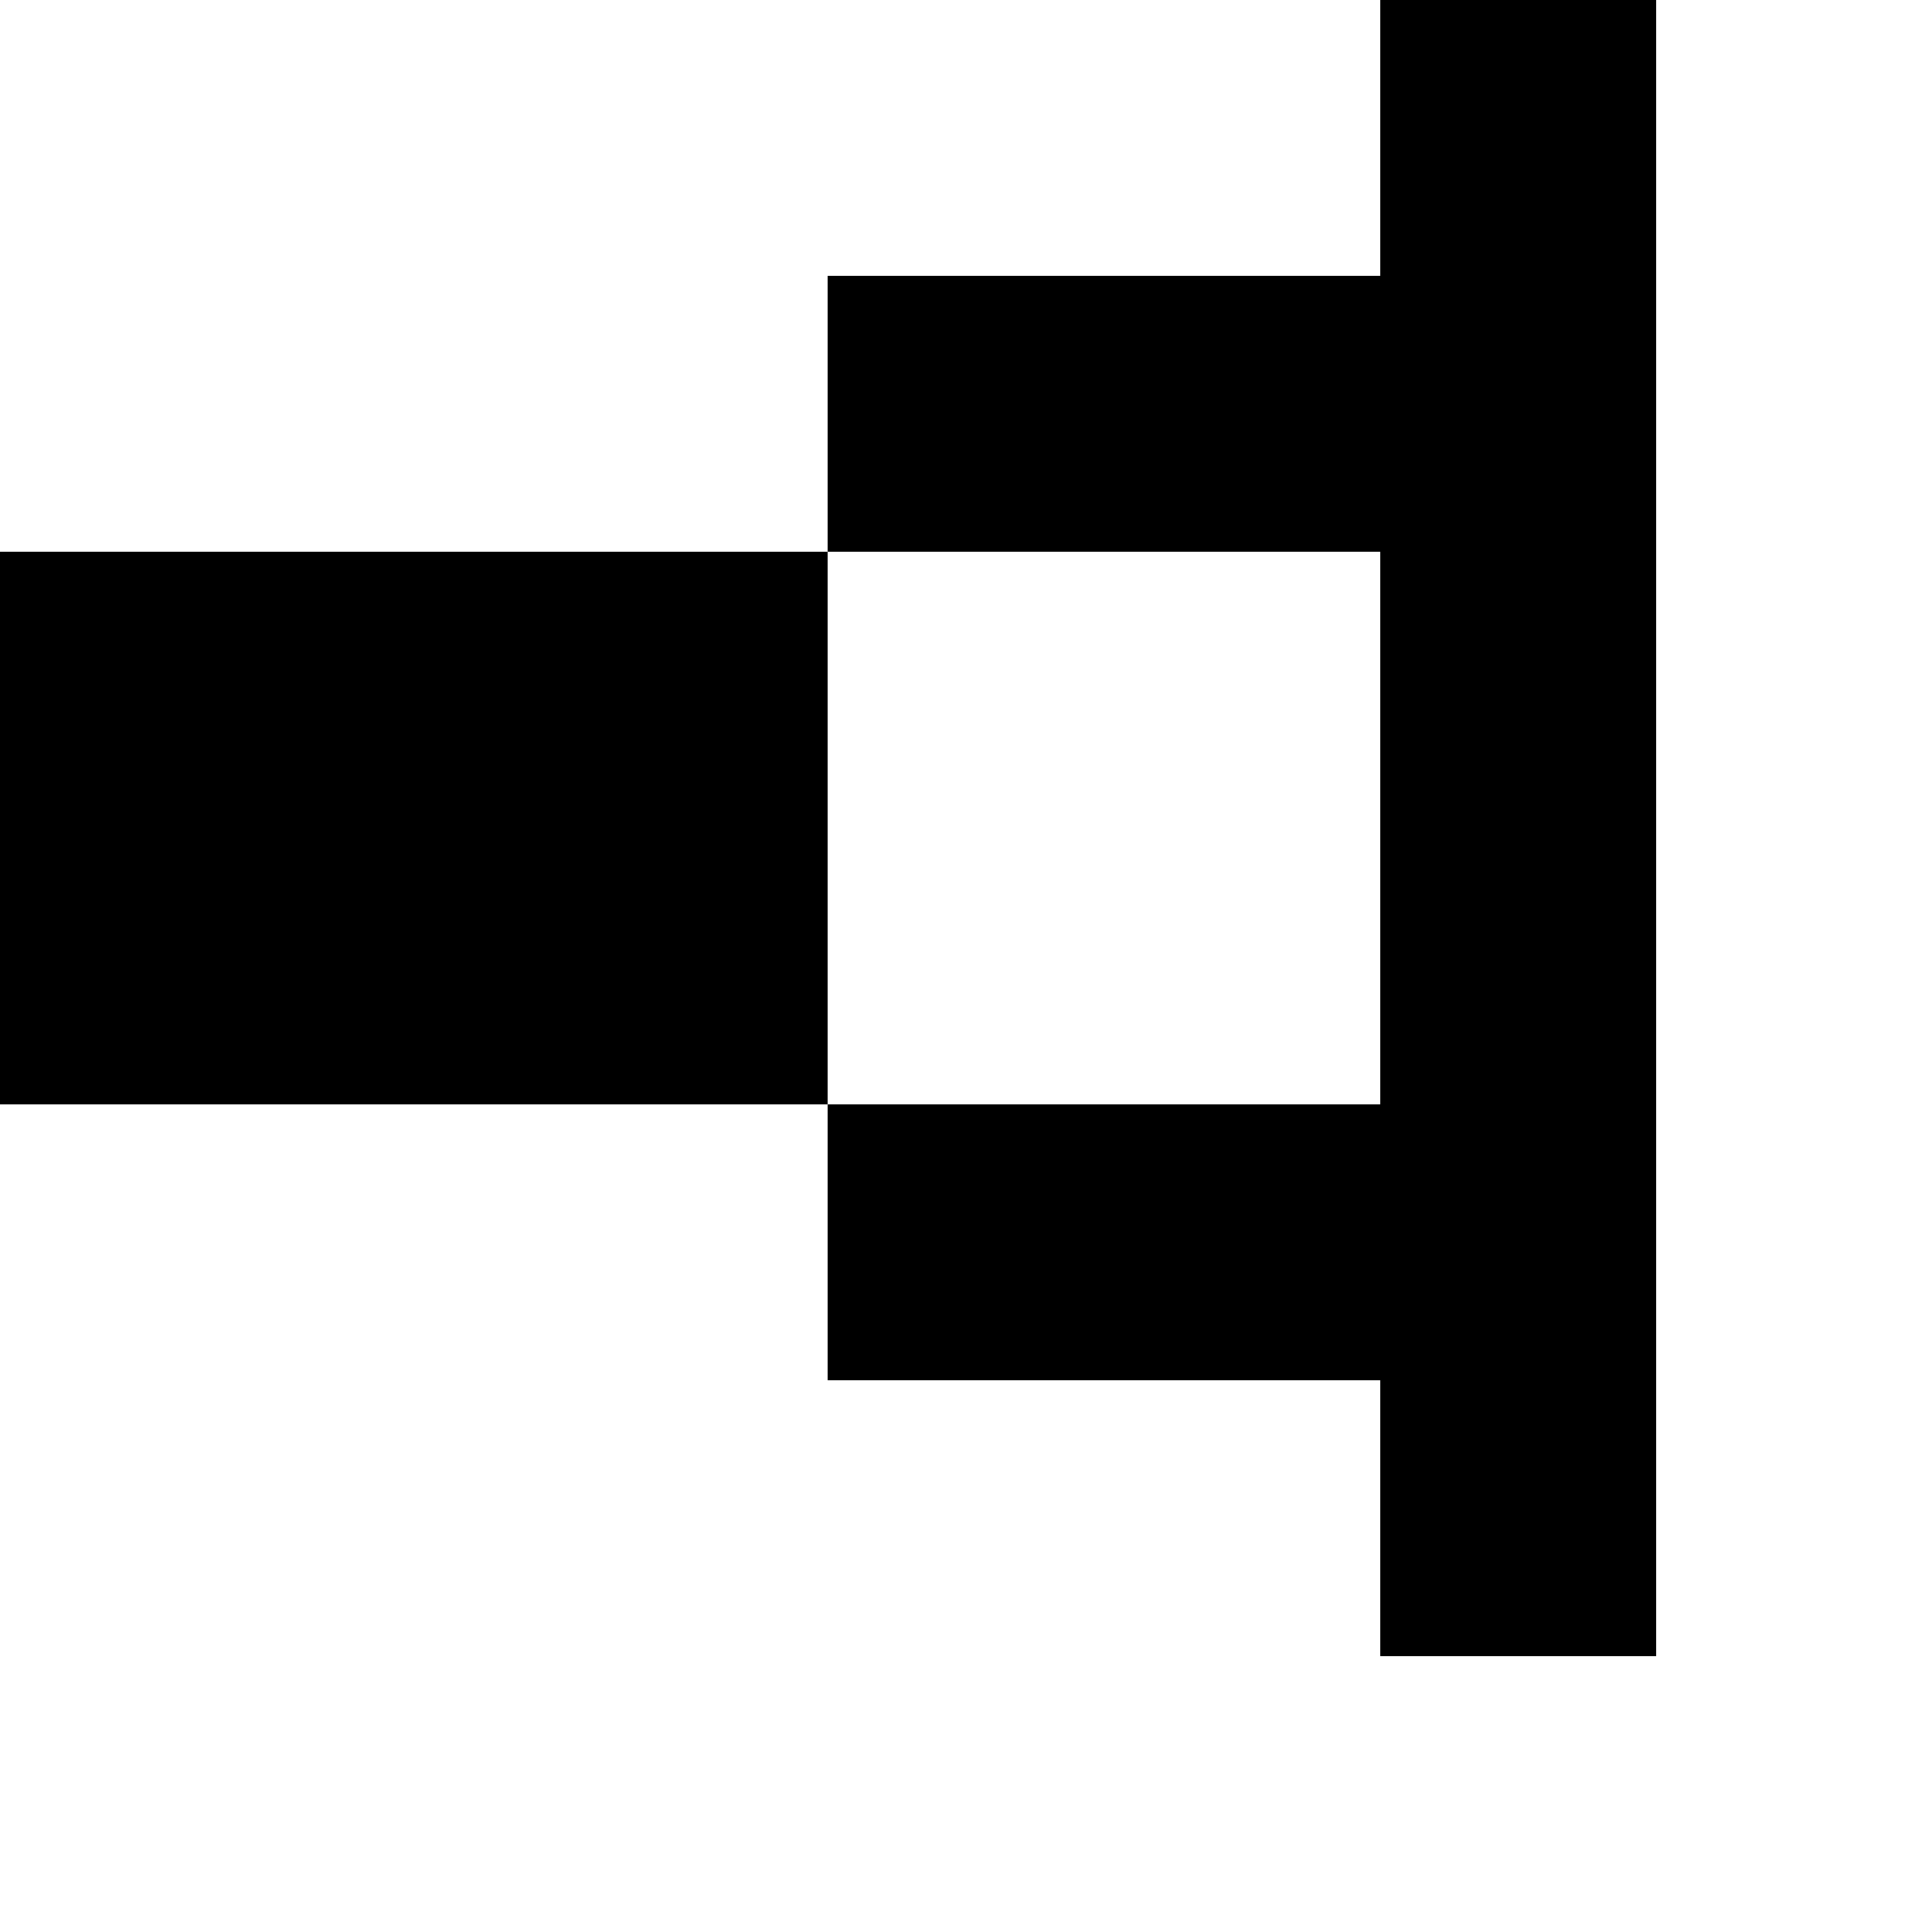
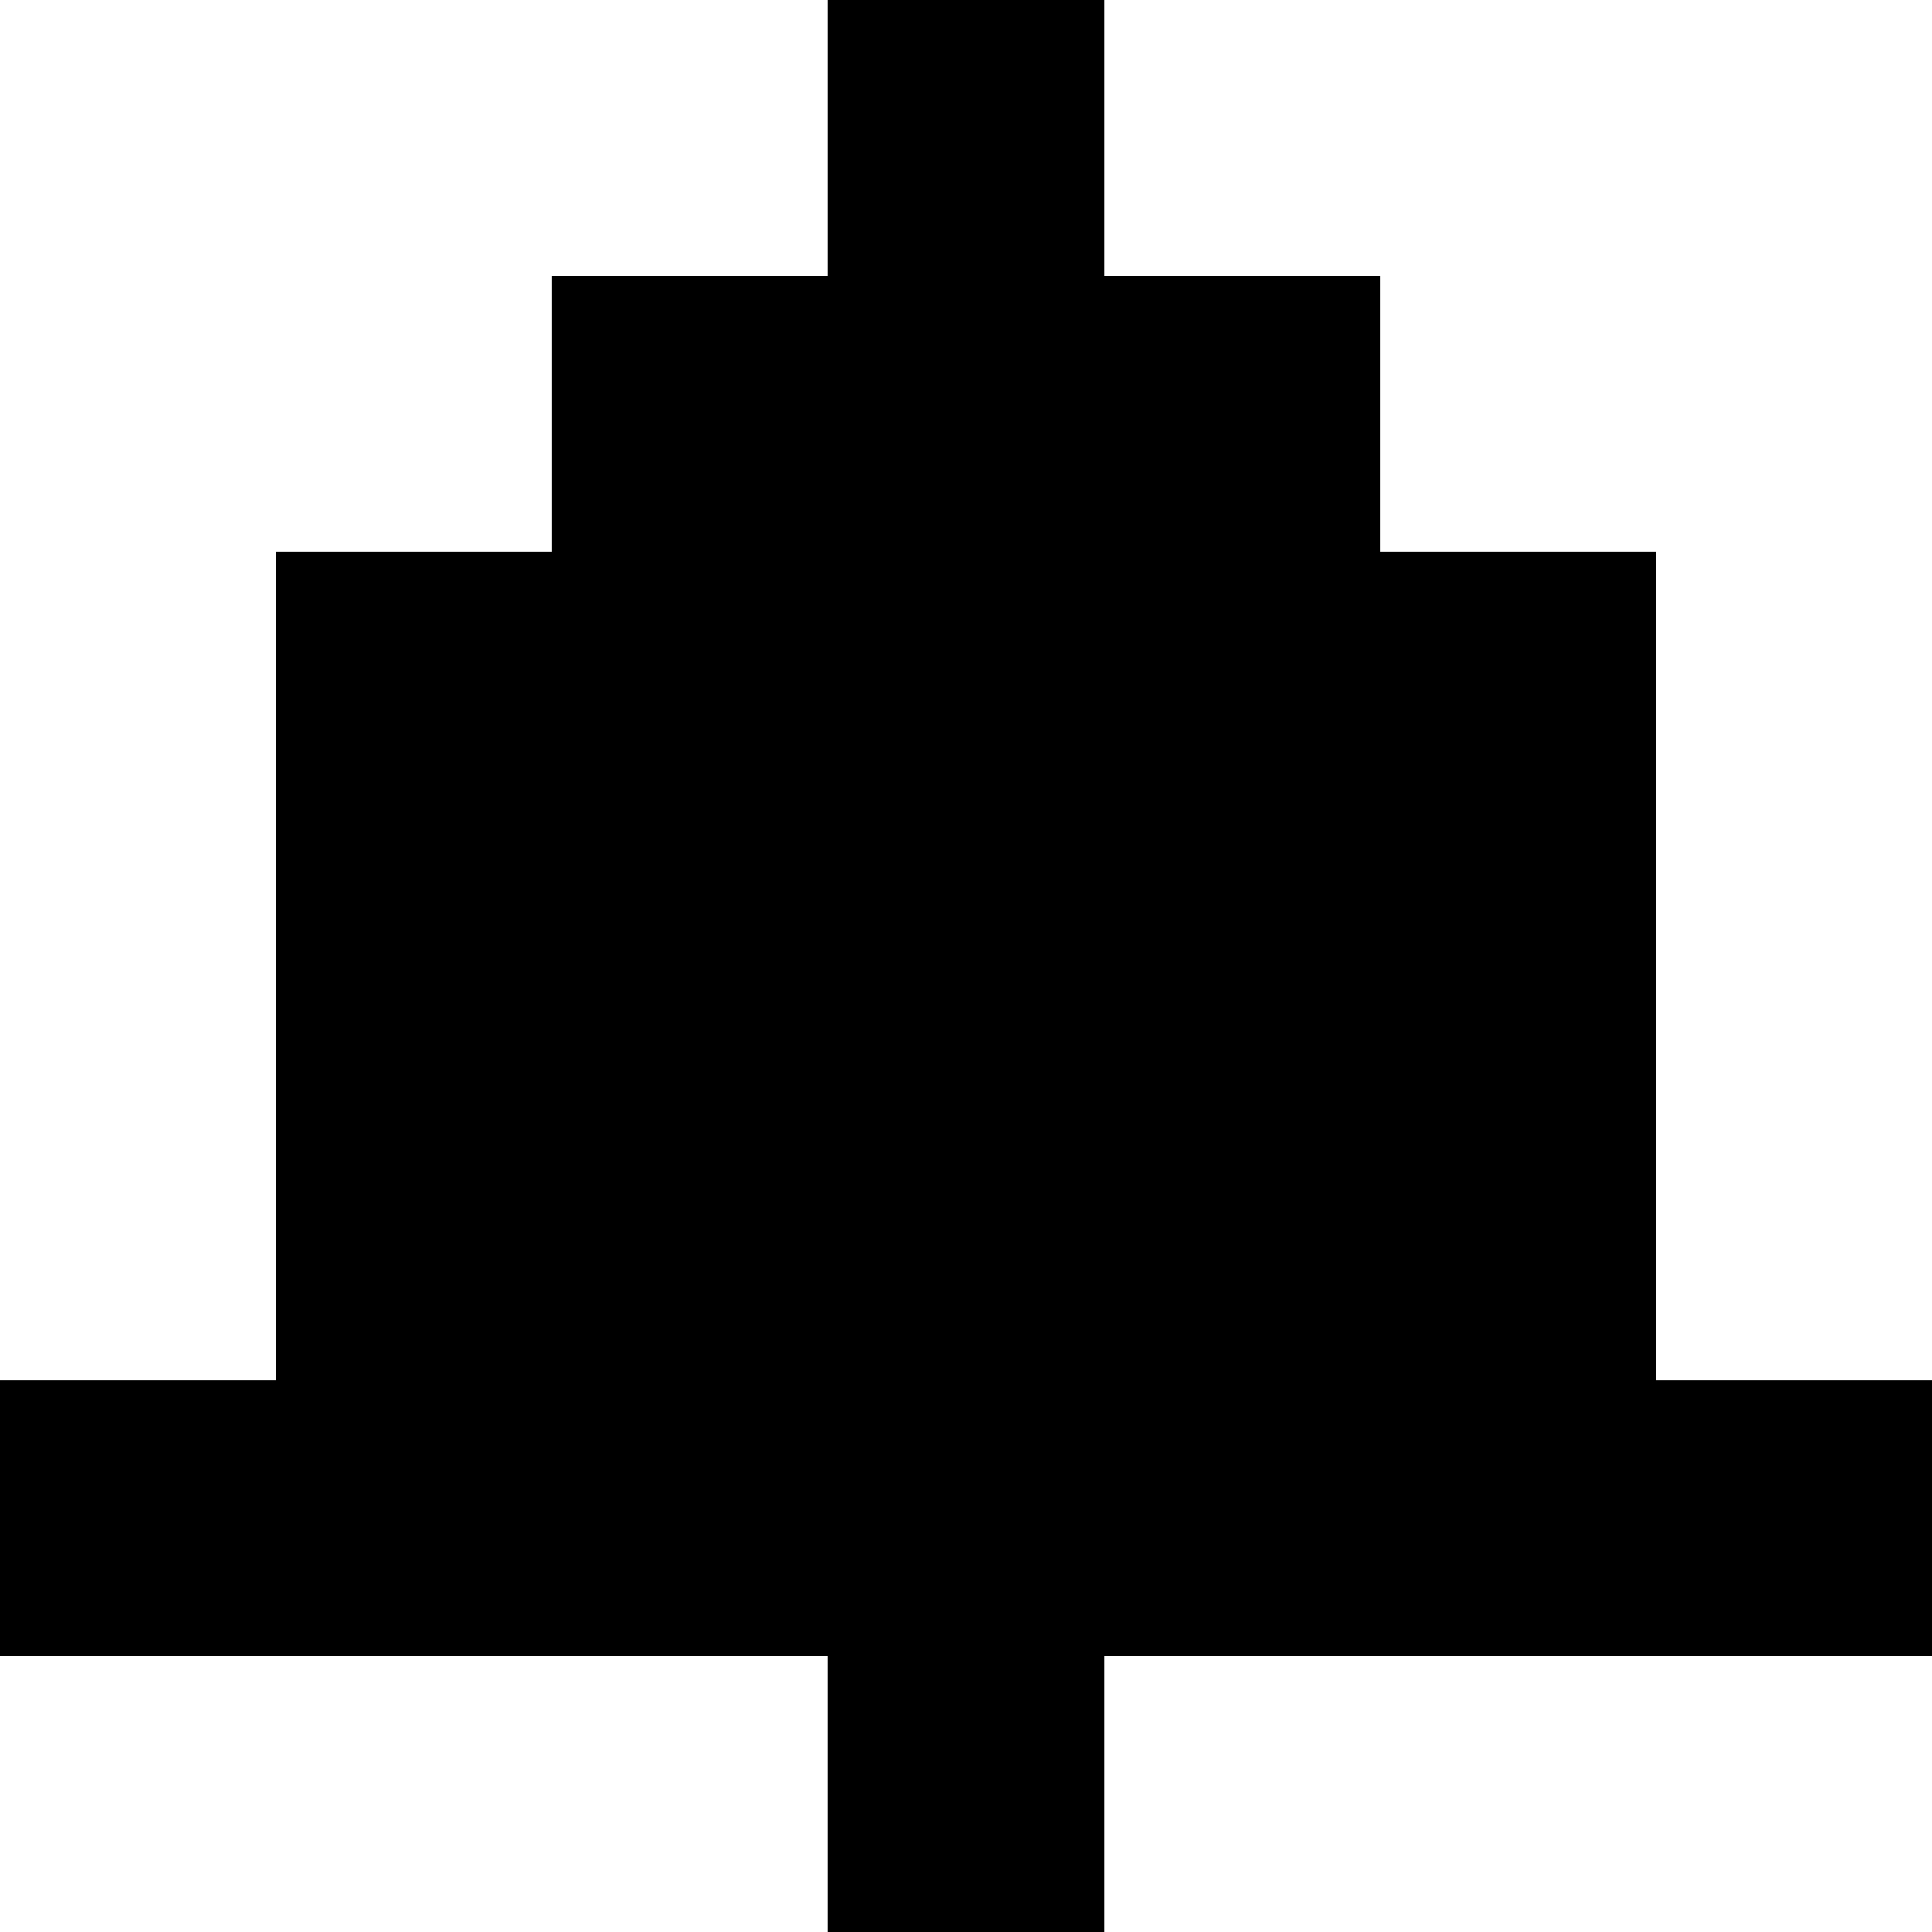
<svg xmlns="http://www.w3.org/2000/svg" viewBox="0 0 7 7" fill="#000" shape-rendering="crispEdges">
-   <path d="M5 0h1v1h-1zM3 1h1v1h-1zM4 1h1v1h-1zM5 1h1v1h-1zM0 2h1v1h-1zM1 2h1v1h-1zM2 2h1v1h-1zM5 2h1v1h-1zM0 3h1v1h-1zM1 3h1v1h-1zM2 3h1v1h-1zM5 3h1v1h-1zM3 4h1v1h-1zM4 4h1v1h-1zM5 4h1v1h-1zM5 5h1v1h-1z" />
+   <path d="M3 0h1v1h-1zM2 1h1v1h-1zM3 1h1v1h-1zM4 1h1v1h-1zM1 2h1v1h-1zM2 2h1v1h-1zM3 2h1v1h-1zM4 2h1v1h-1zM5 2h1v1h-1zM1 3h1v1h-1zM2 3h1v1h-1zM3 3h1v1h-1zM4 3h1v1h-1zM5 3h1v1h-1zM1 4h1v1h-1zM2 4h1v1h-1zM3 4h1v1h-1zM4 4h1v1h-1zM5 4h1v1h-1zM0 5h1v1h-1zM1 5h1v1h-1zM2 5h1v1h-1zM3 5h1v1h-1zM4 5h1v1h-1zM5 5h1v1h-1zM6 5h1v1h-1zM3 6h1v1h-1z" />
</svg>
